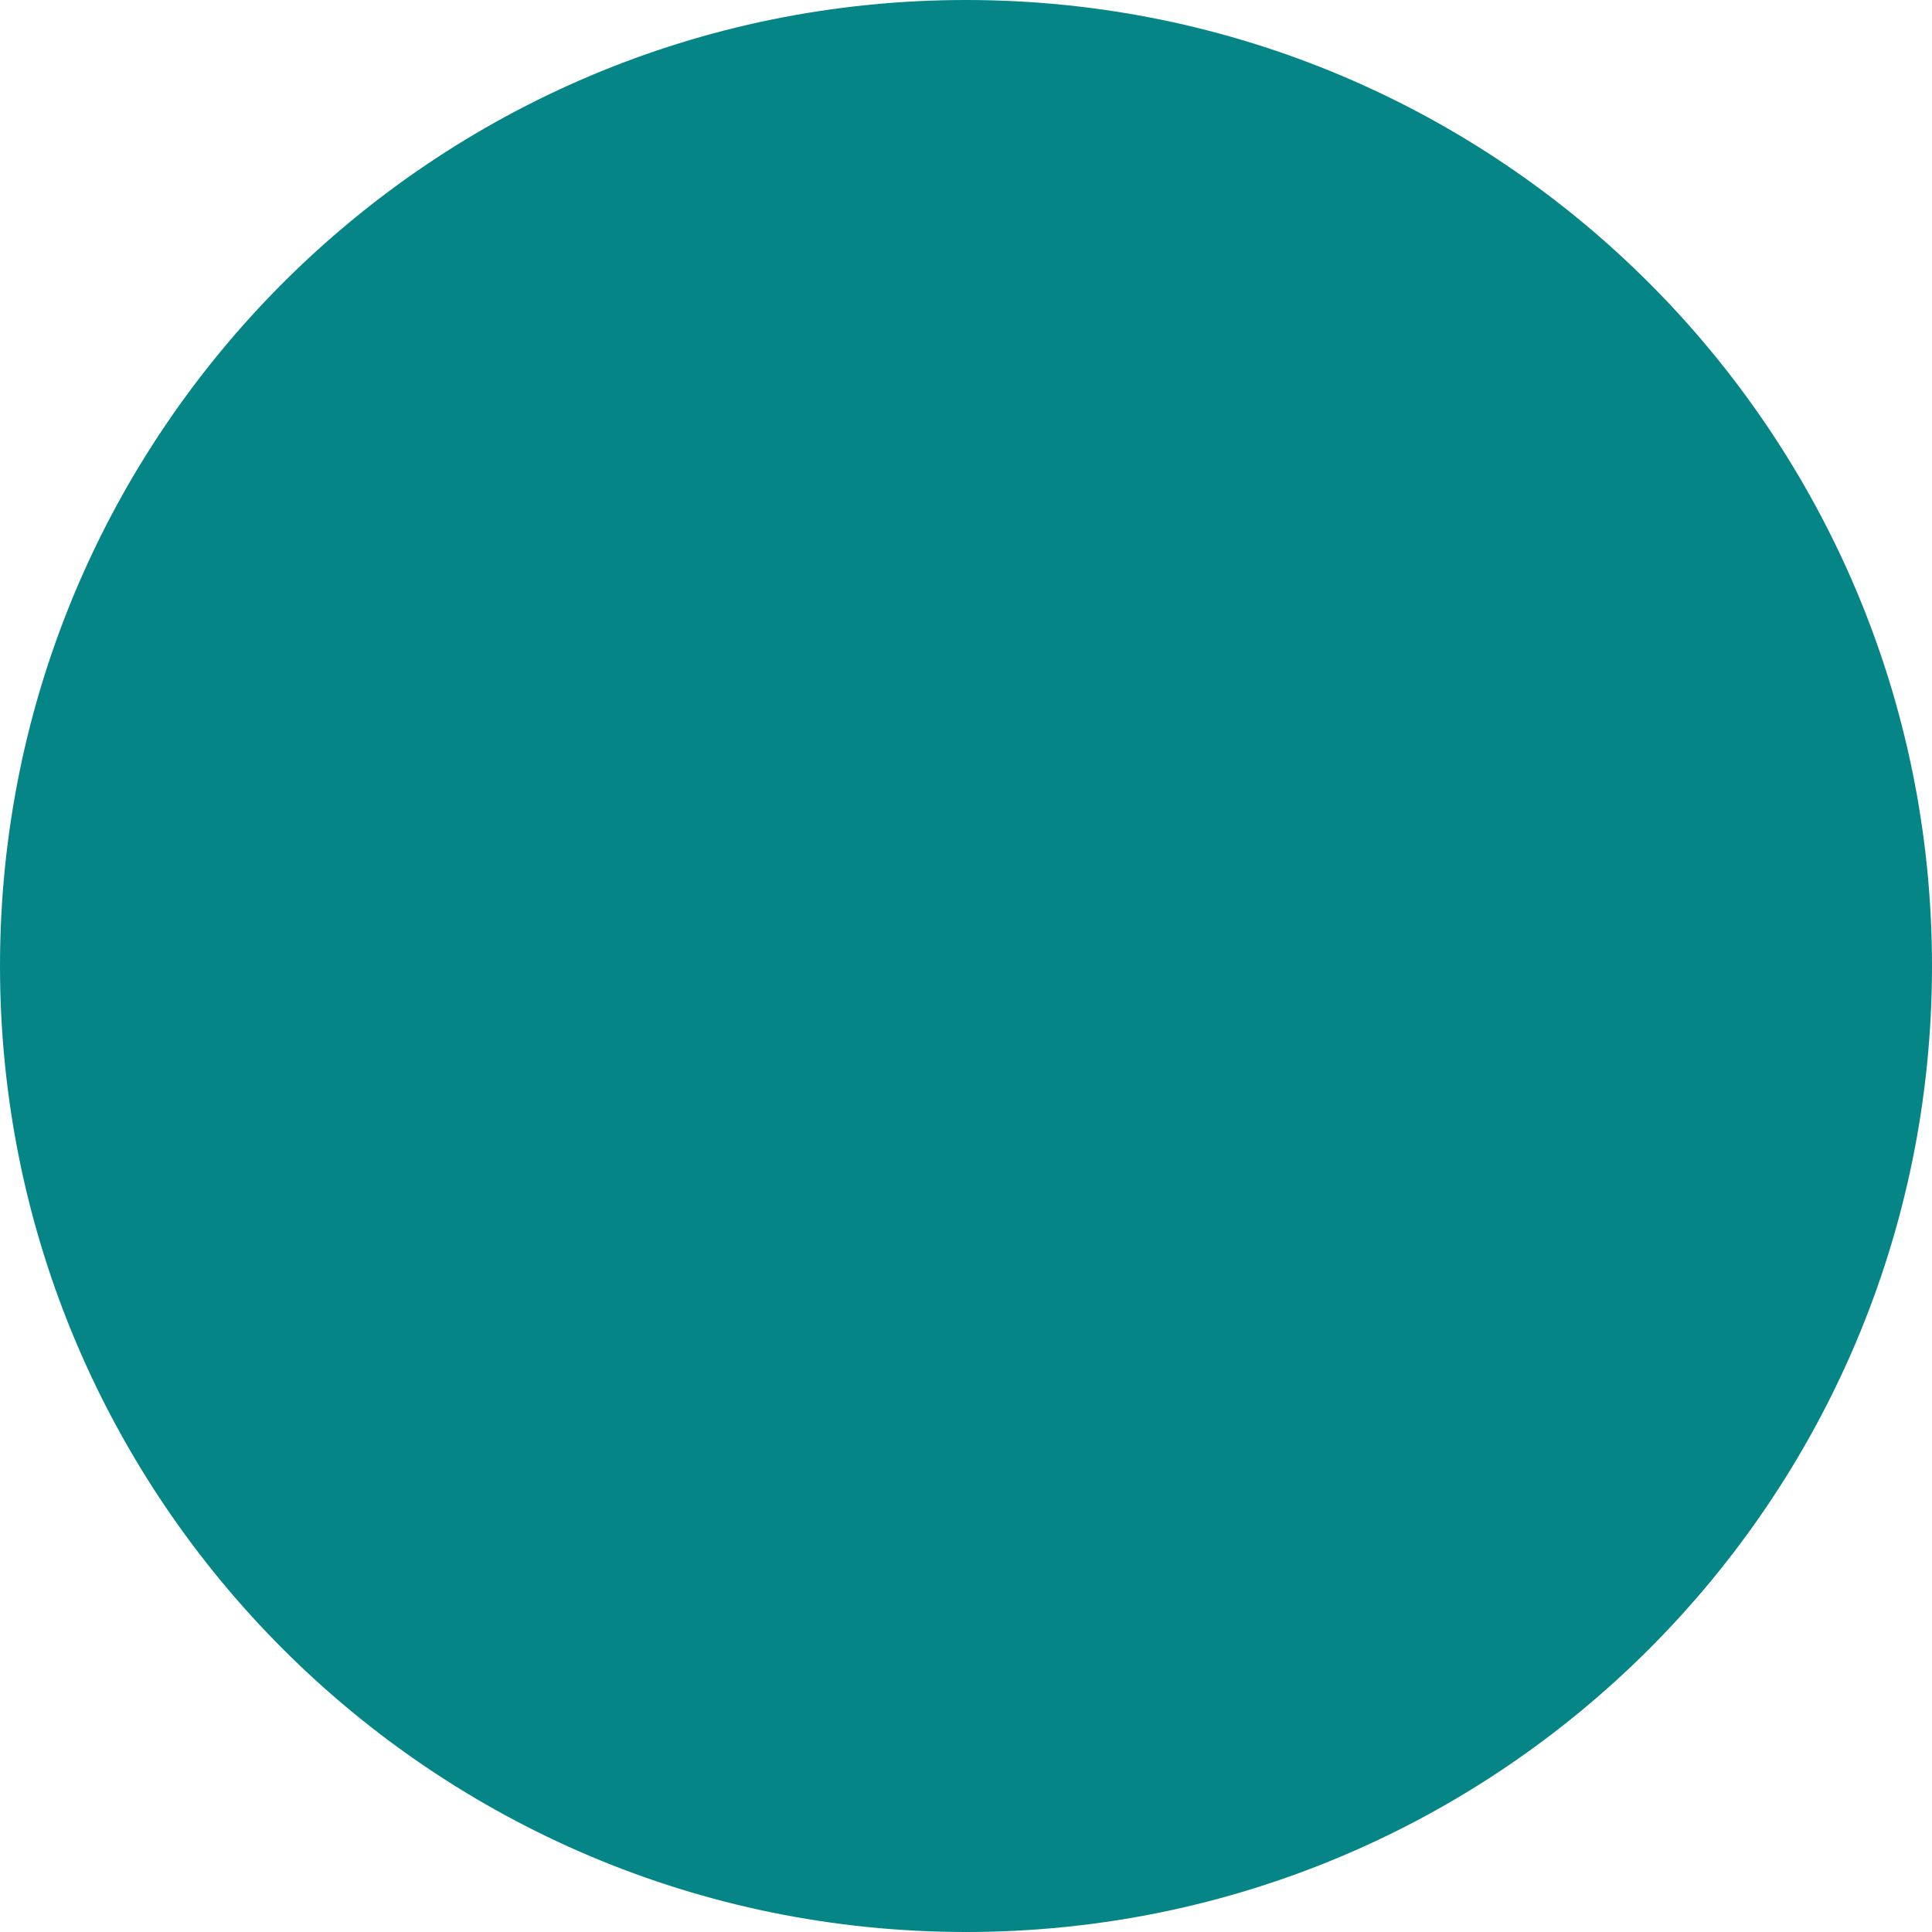
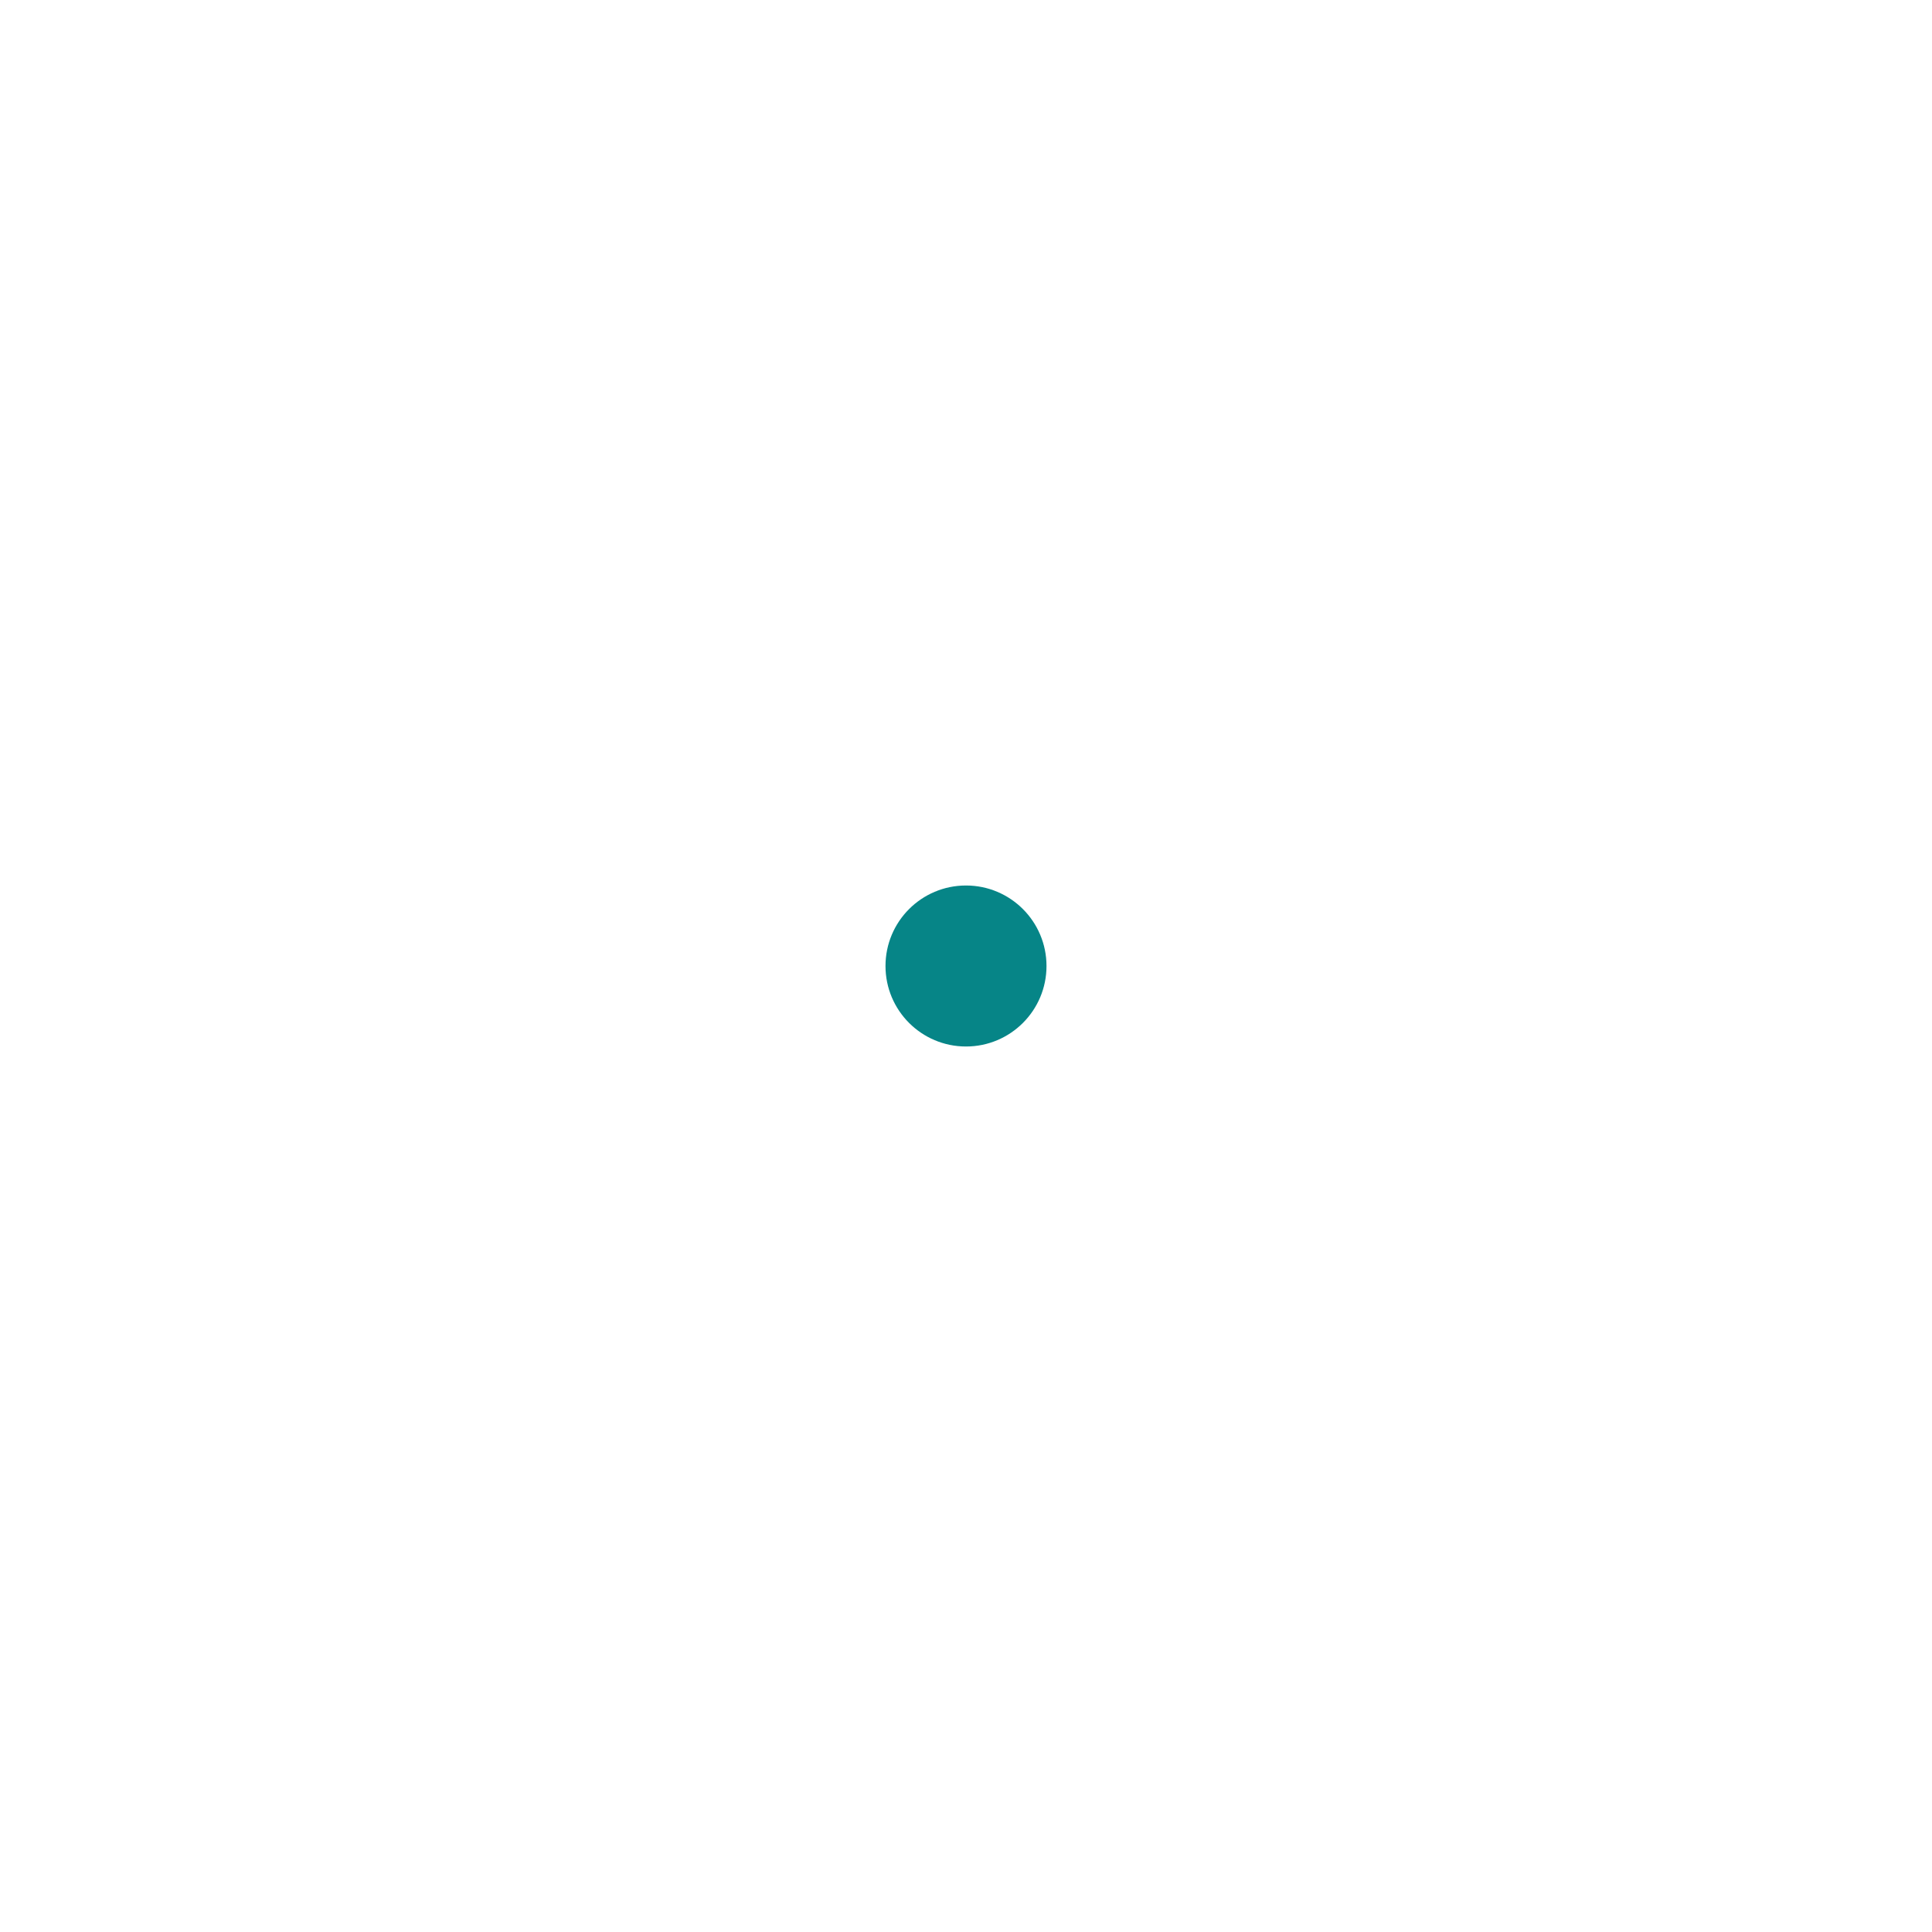
- <svg xmlns="http://www.w3.org/2000/svg" width="12px" height="12px" viewBox="0 0 12 12" version="1.1">
-   <circle fill="#068587" fill-rule="nonzero" cx="0" cy="0" r="6" transform="translate(6 6)">
-     <animateTransform attributeName="transform" type="scale" additive="sum" from="0 0" to="1 1" begin="0s" dur="0.35s" repeatCount="indefinite" />
+ <svg xmlns="http://www.w3.org/2000/svg" width="24px" height="24px" viewBox="0 0 24 24" version="1.1">
+   <circle fill="#068587" fill-rule="nonzero" cx="0" cy="0" r="1" transform="translate(12 12)">
+     <animateTransform attributeName="transform" type="scale" additive="sum" values="1;6;1;5.5;1;5.0;1;4.5;1;4;1;3.5;1;3;1;2.5;1;2;1;1.5;1" begin="0s" dur="4s" />
  </circle>
</svg>
